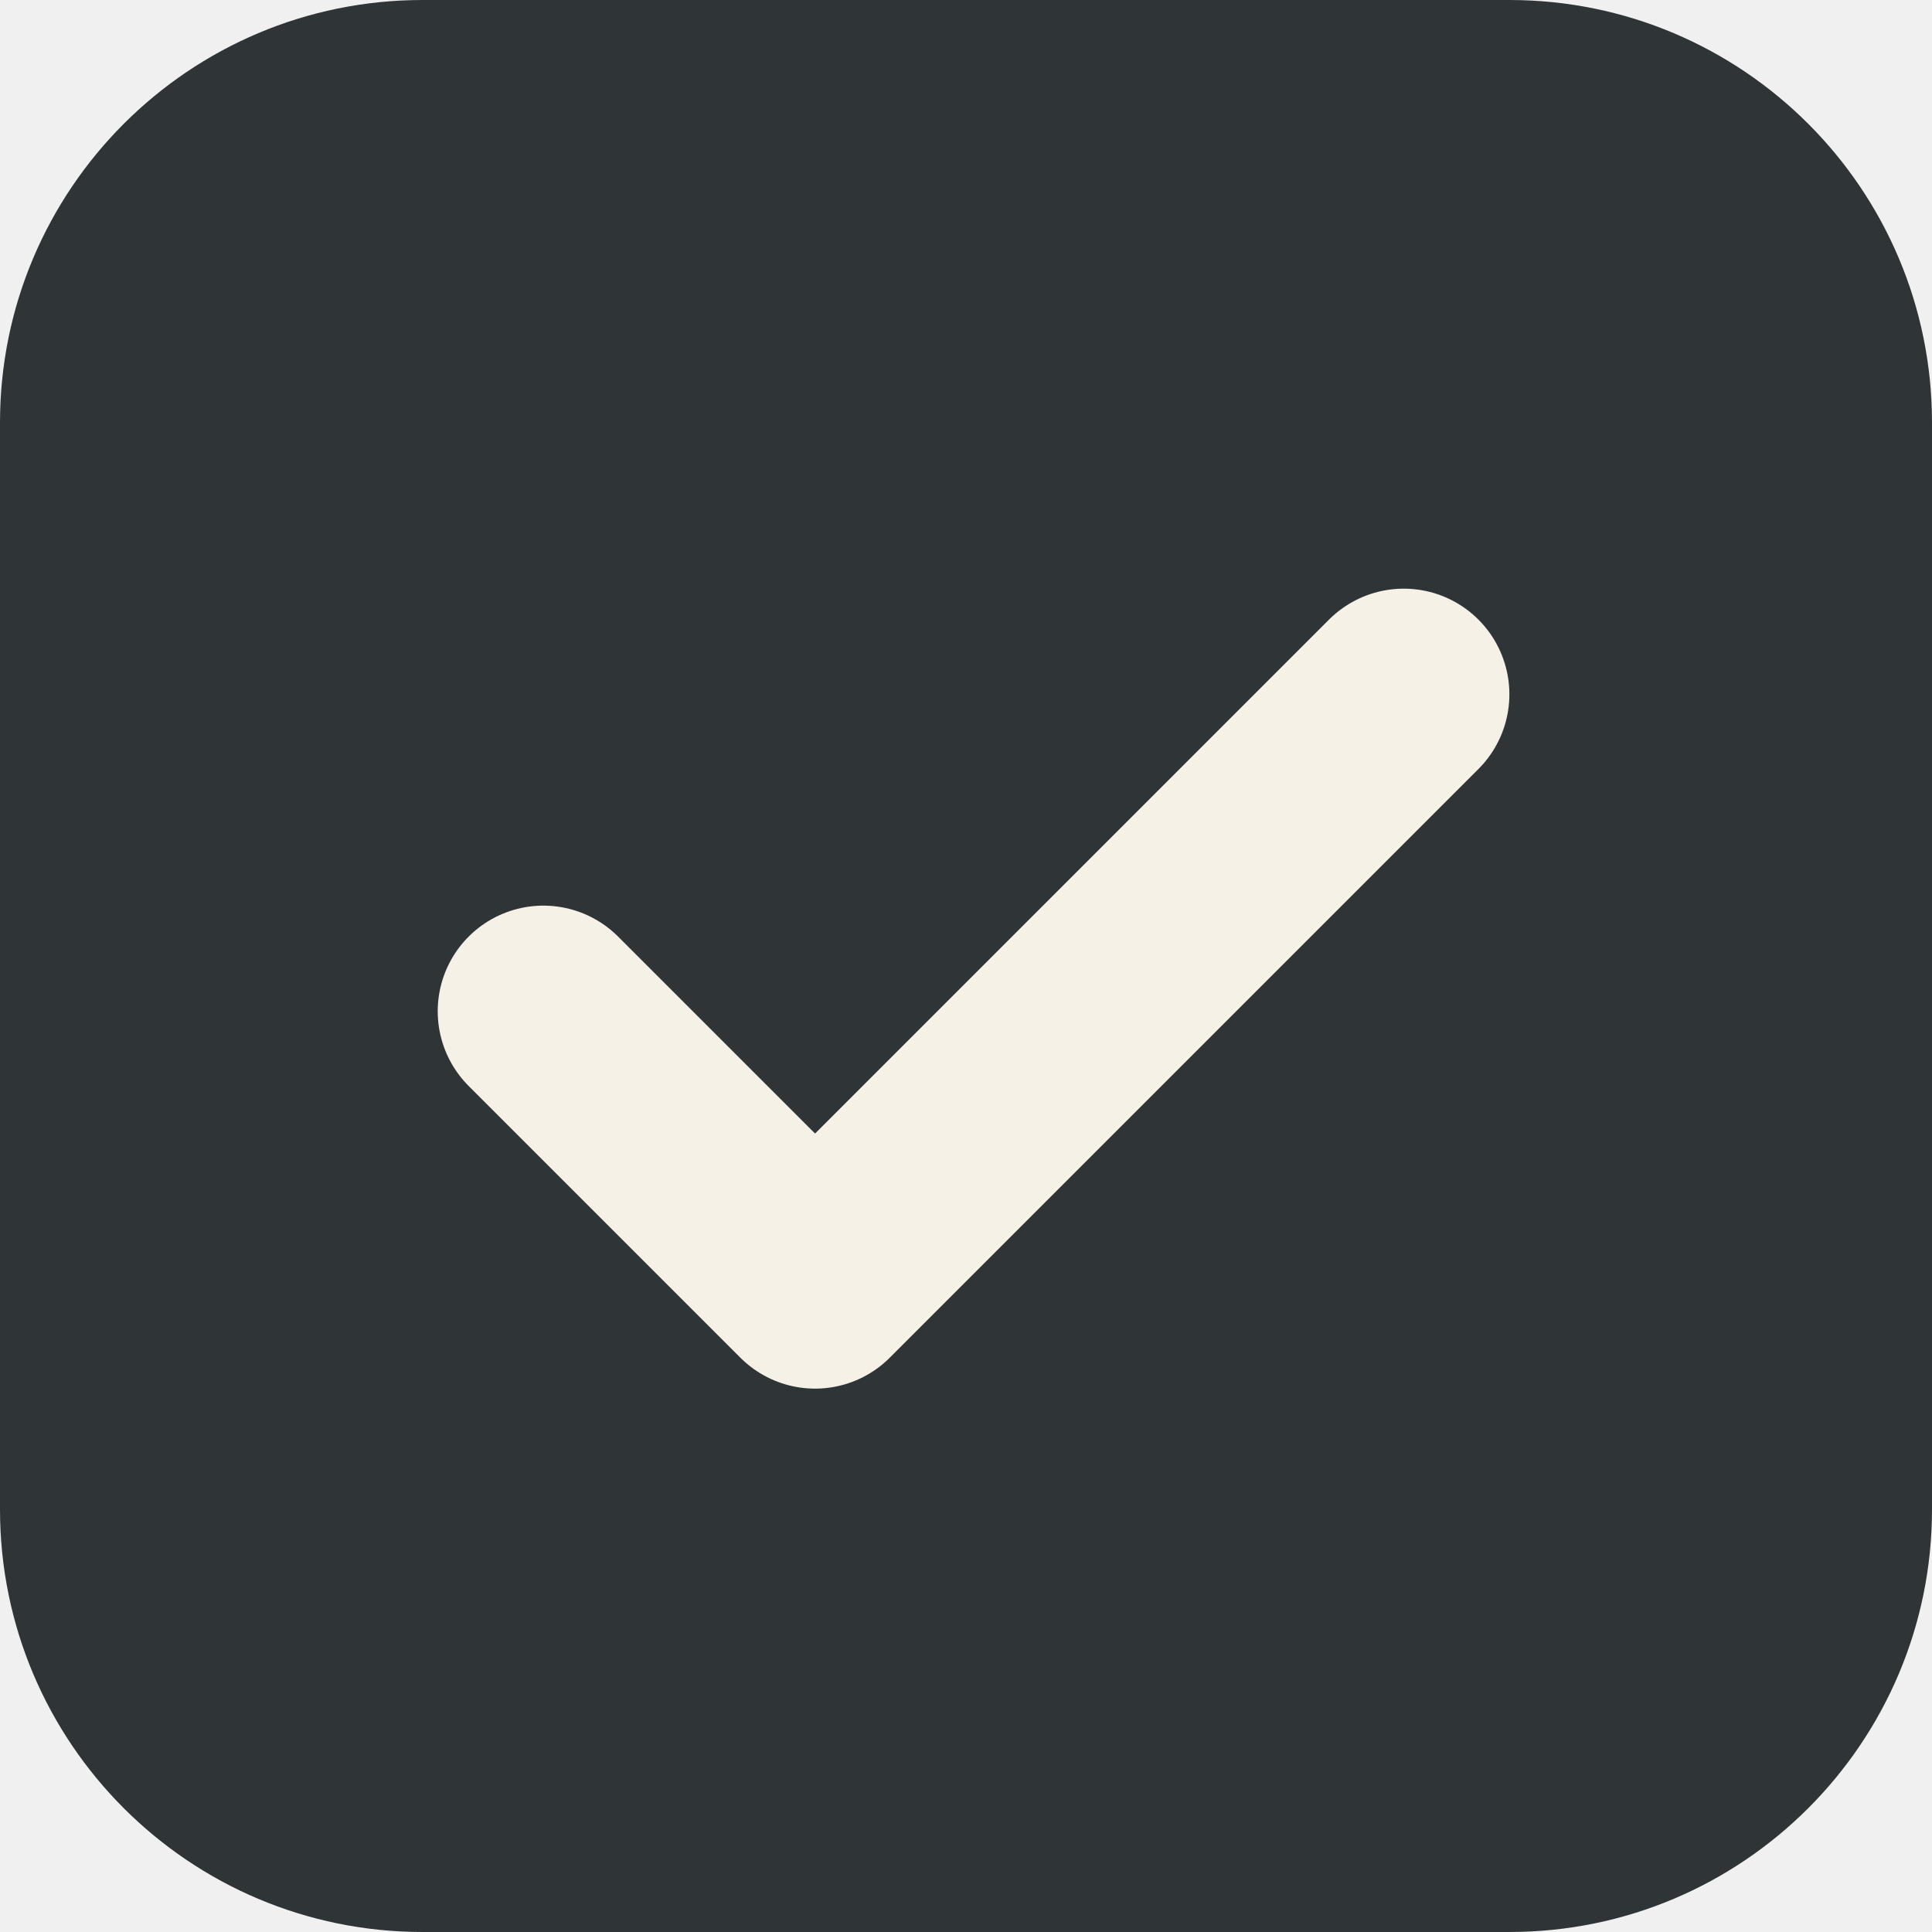
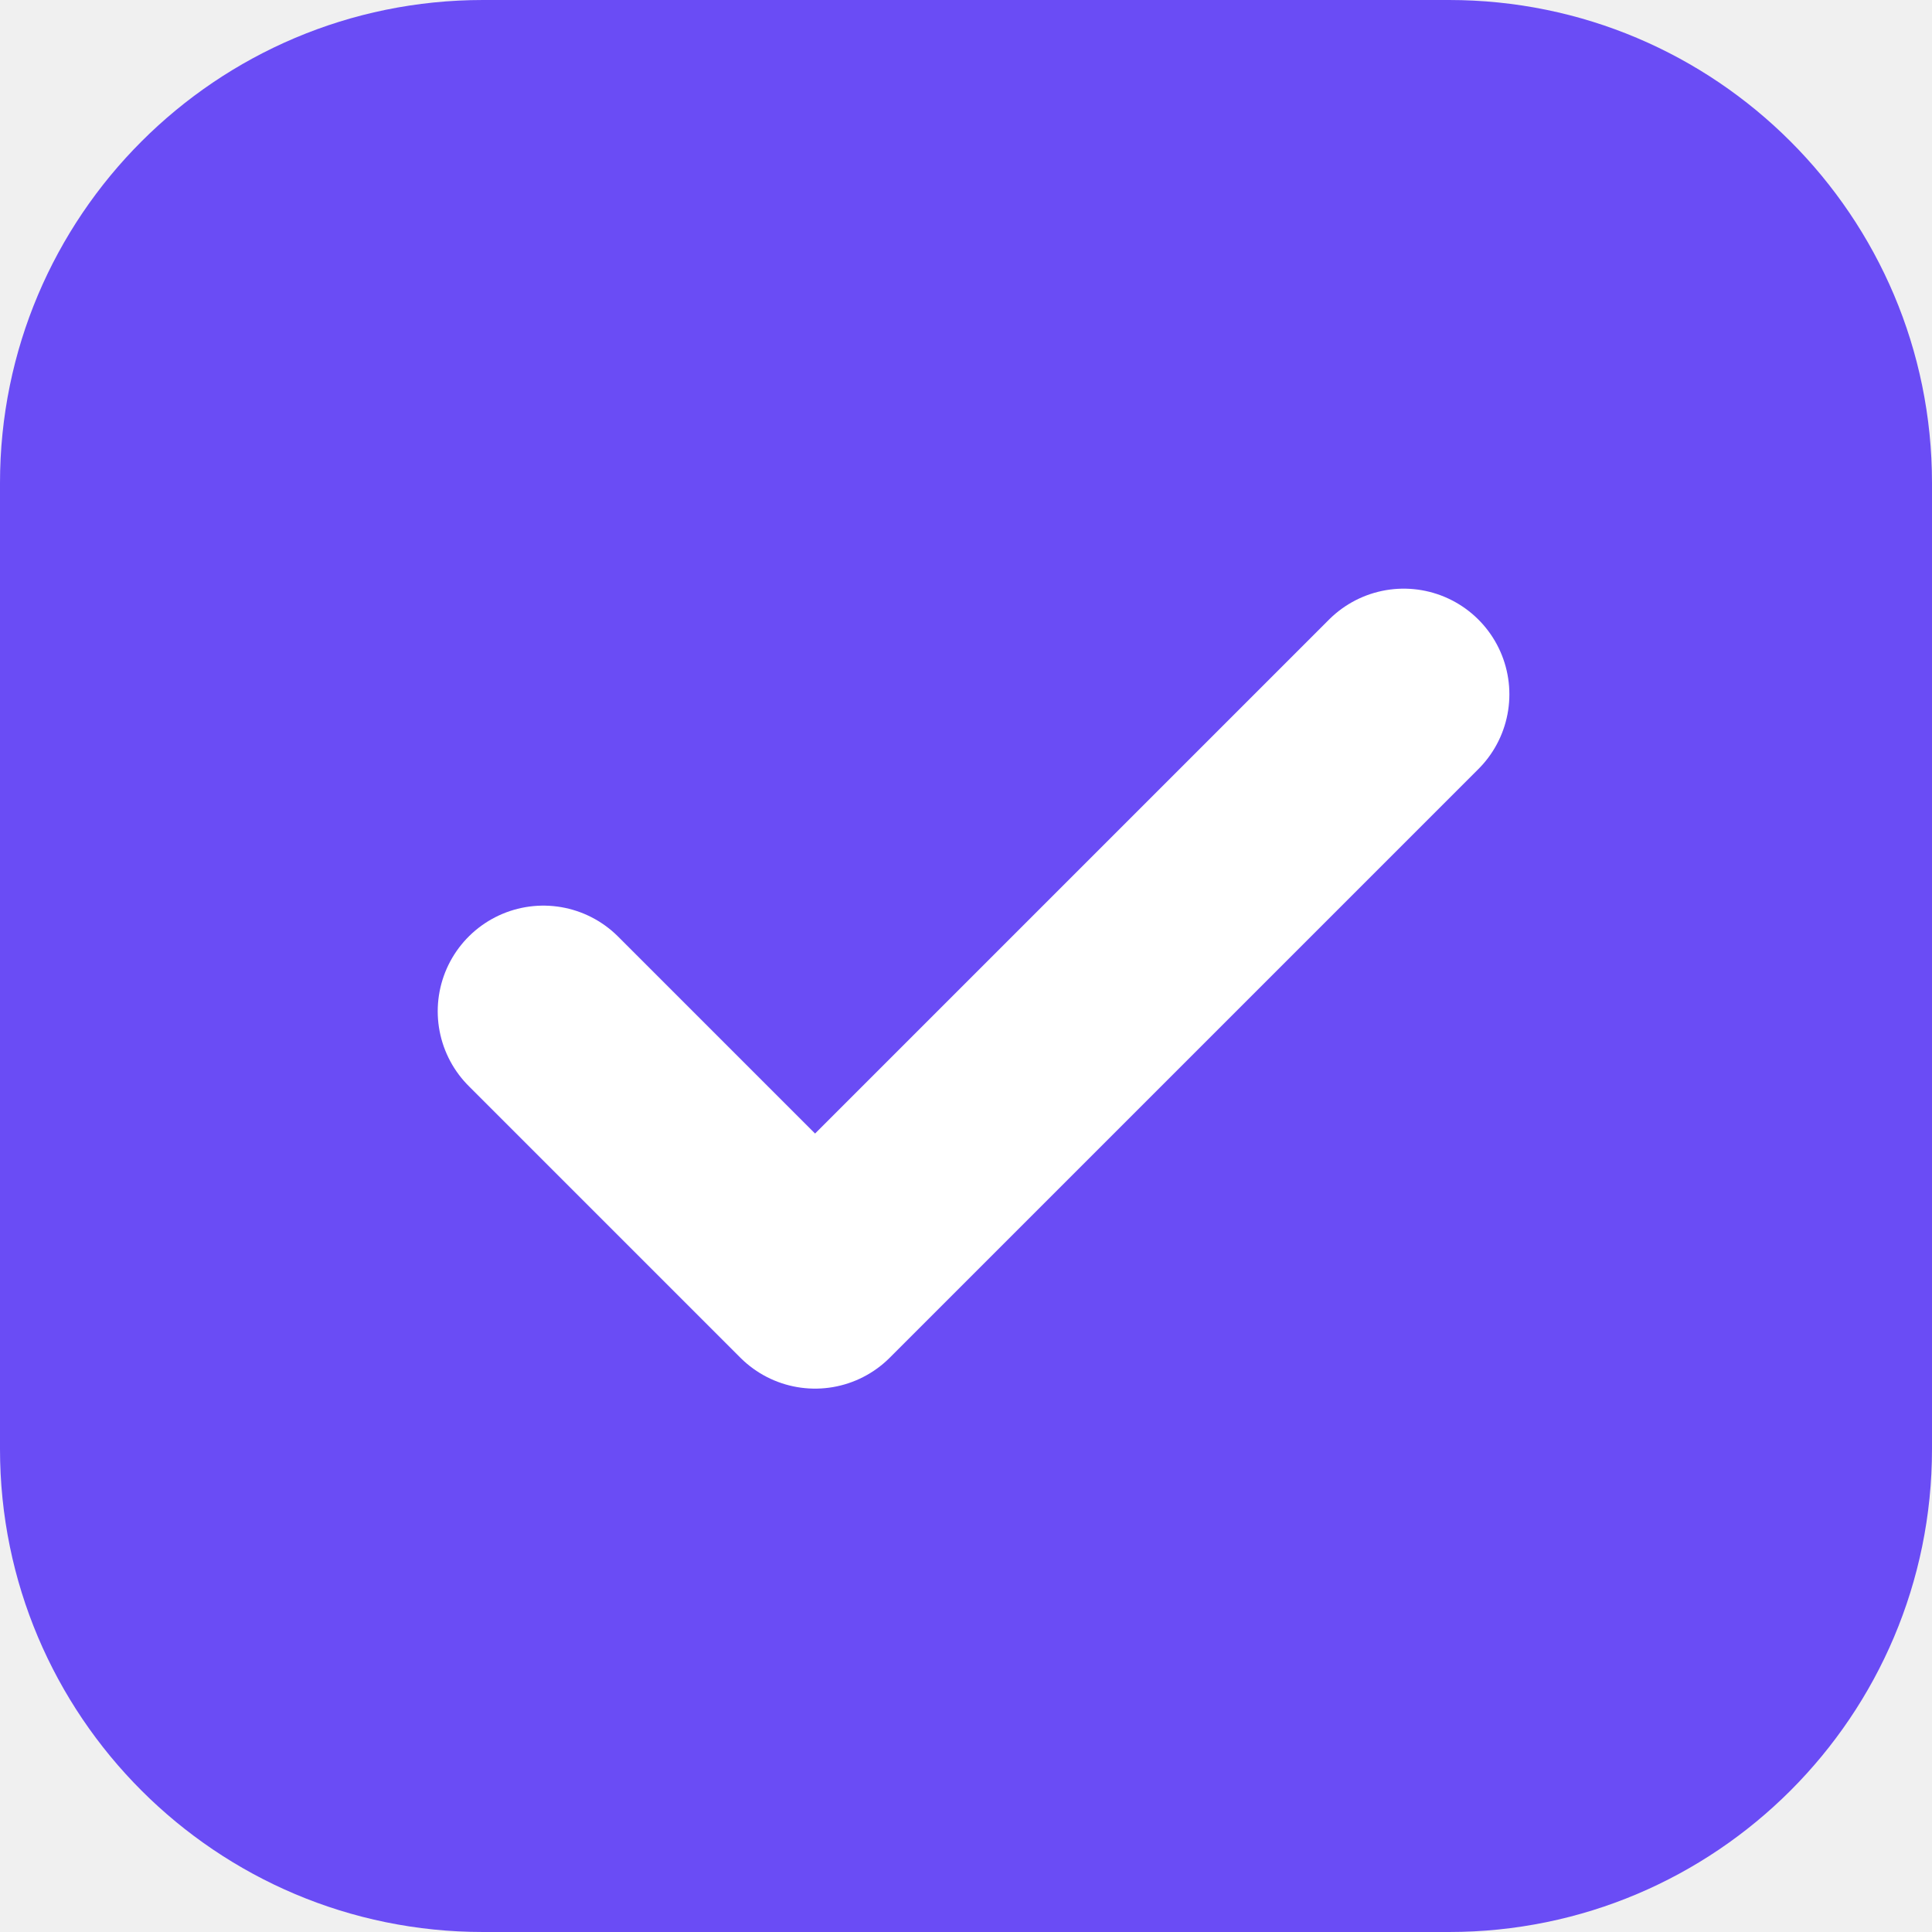
<svg xmlns="http://www.w3.org/2000/svg" viewBox="0 0 64 64">
-   <rect width="64" height="64" rx="14" fill="#2f3437" />
-   <path d="M18 33.5l9 9L46.5 23" fill="none" stroke="#f6f1e7" stroke-width="7" stroke-linecap="round" stroke-linejoin="round" />
+   <rect width="64" height="64" rx="16" fill="#6a4cf5" />
+   <path d="M18 33.5l9 9L46.5 23" fill="none" stroke="#ffffff" stroke-width="7" stroke-linecap="round" stroke-linejoin="round" />
</svg>
